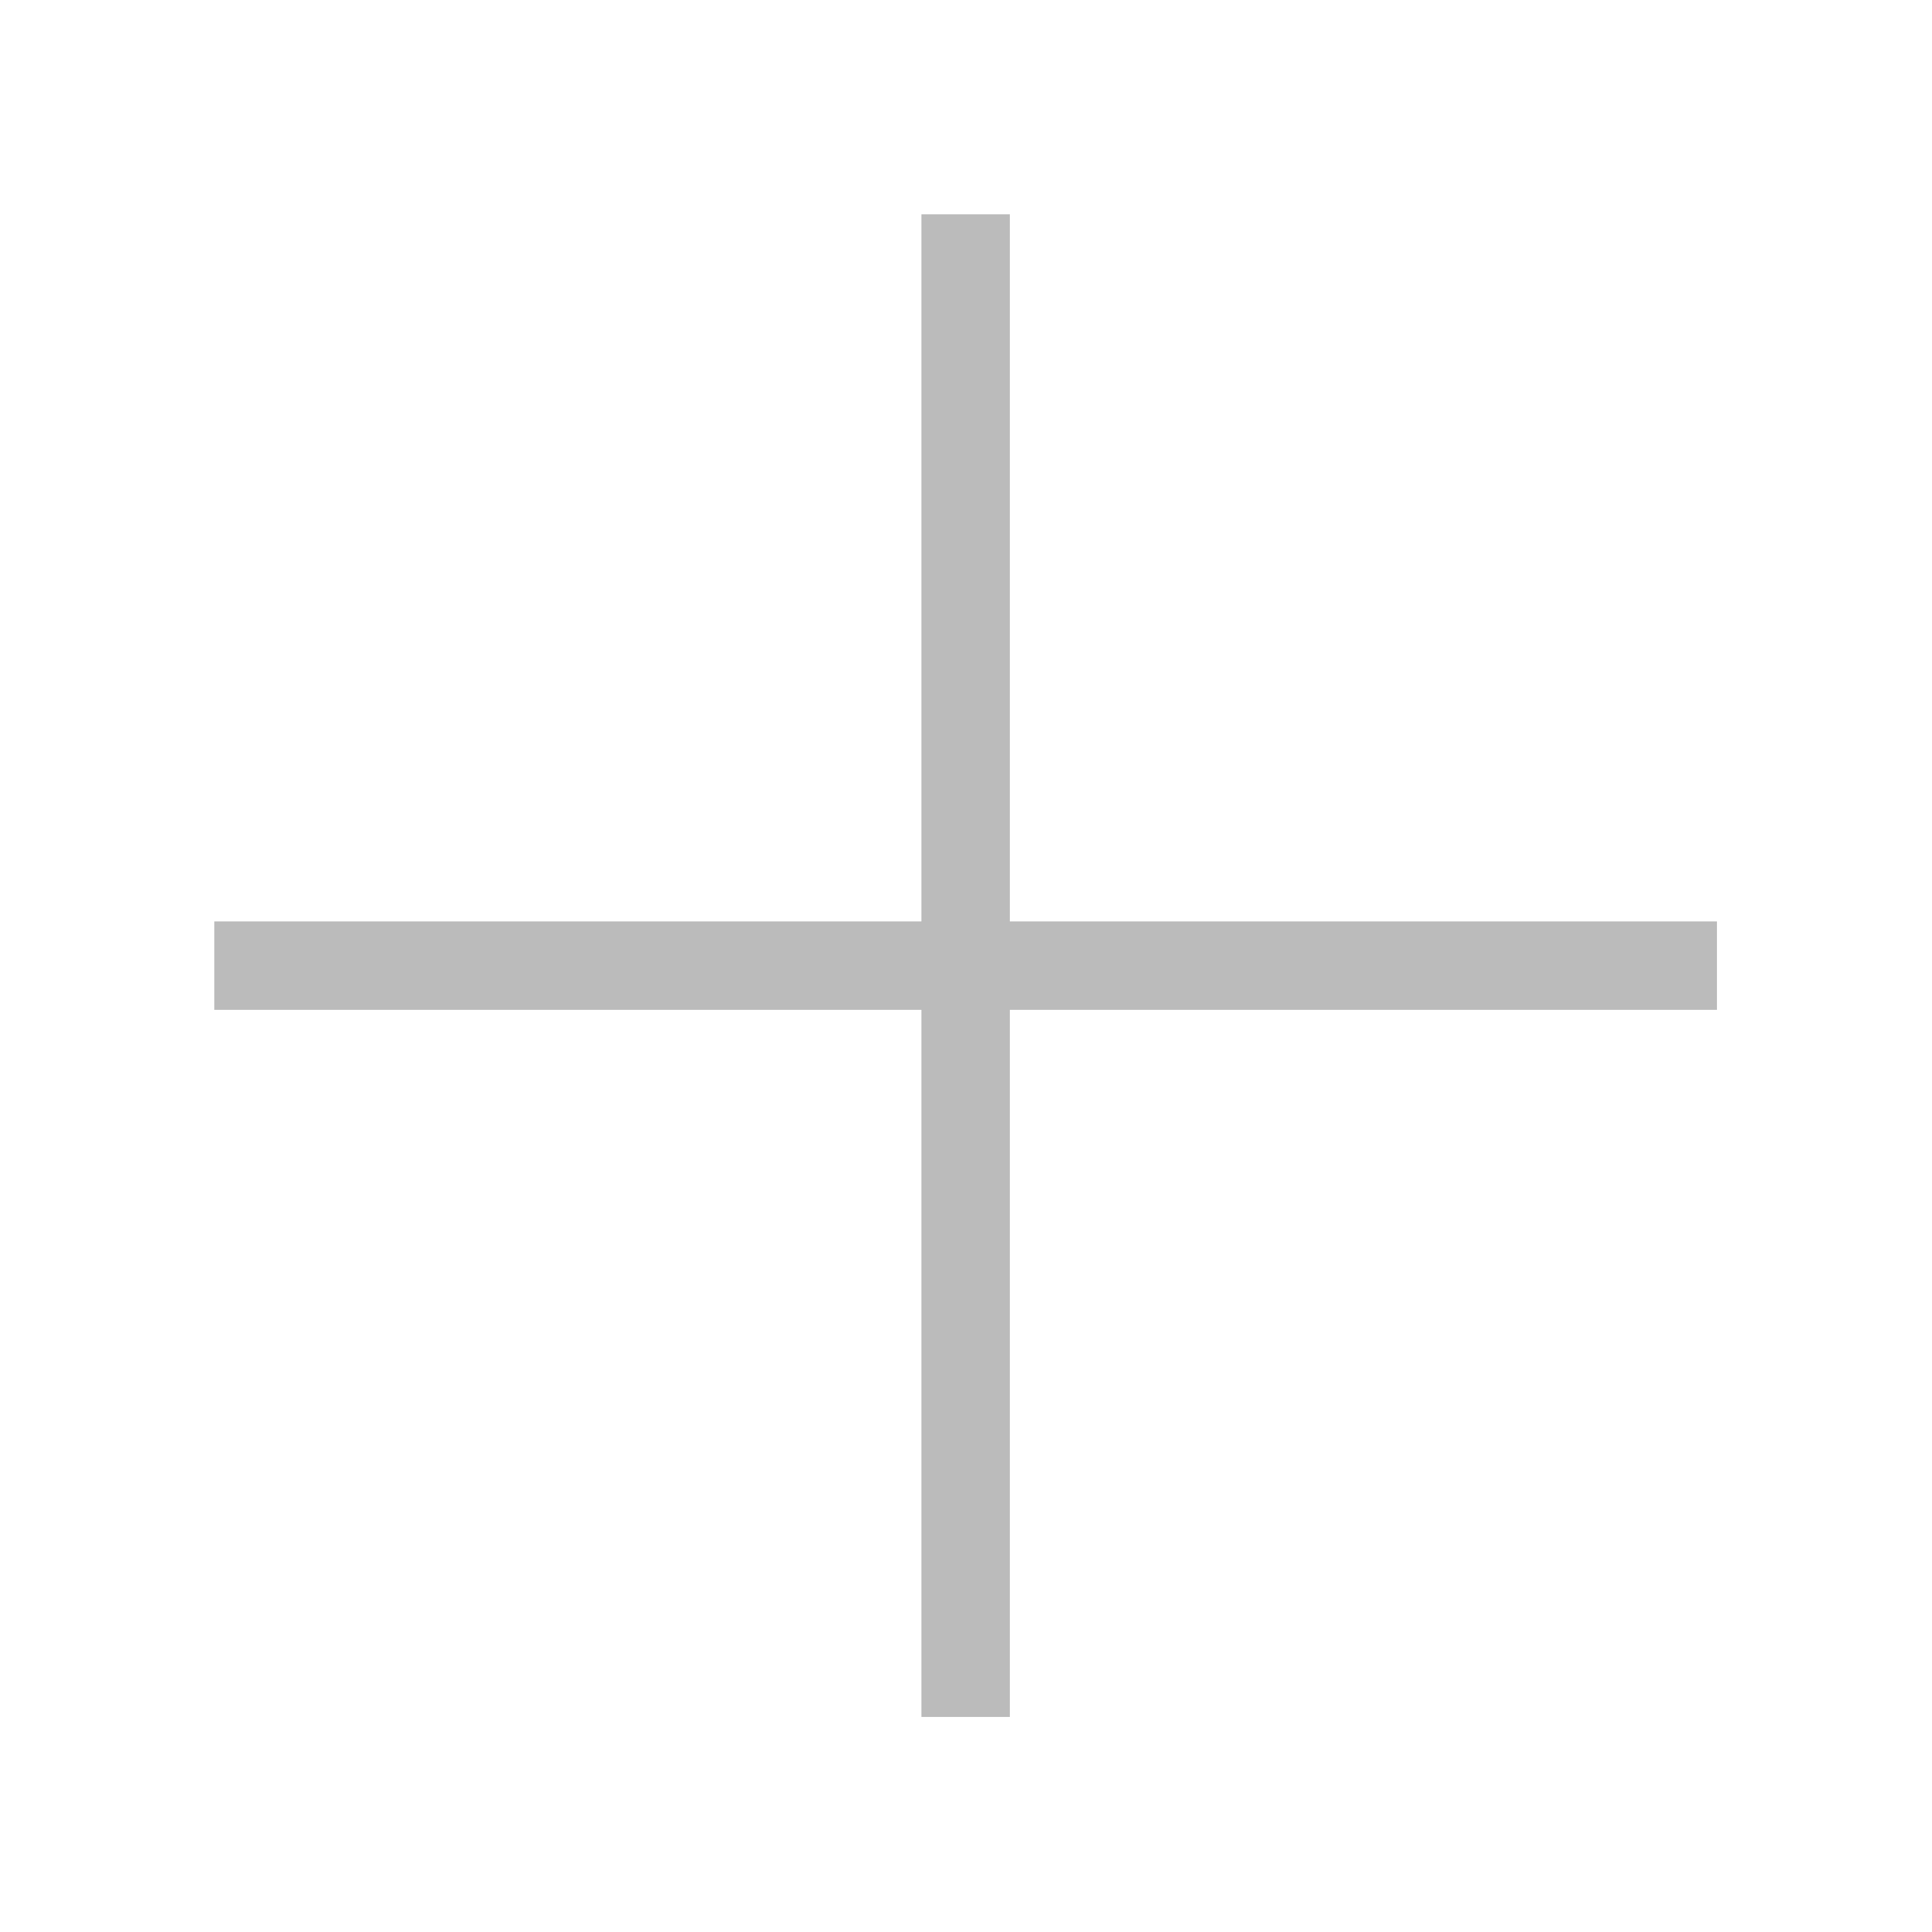
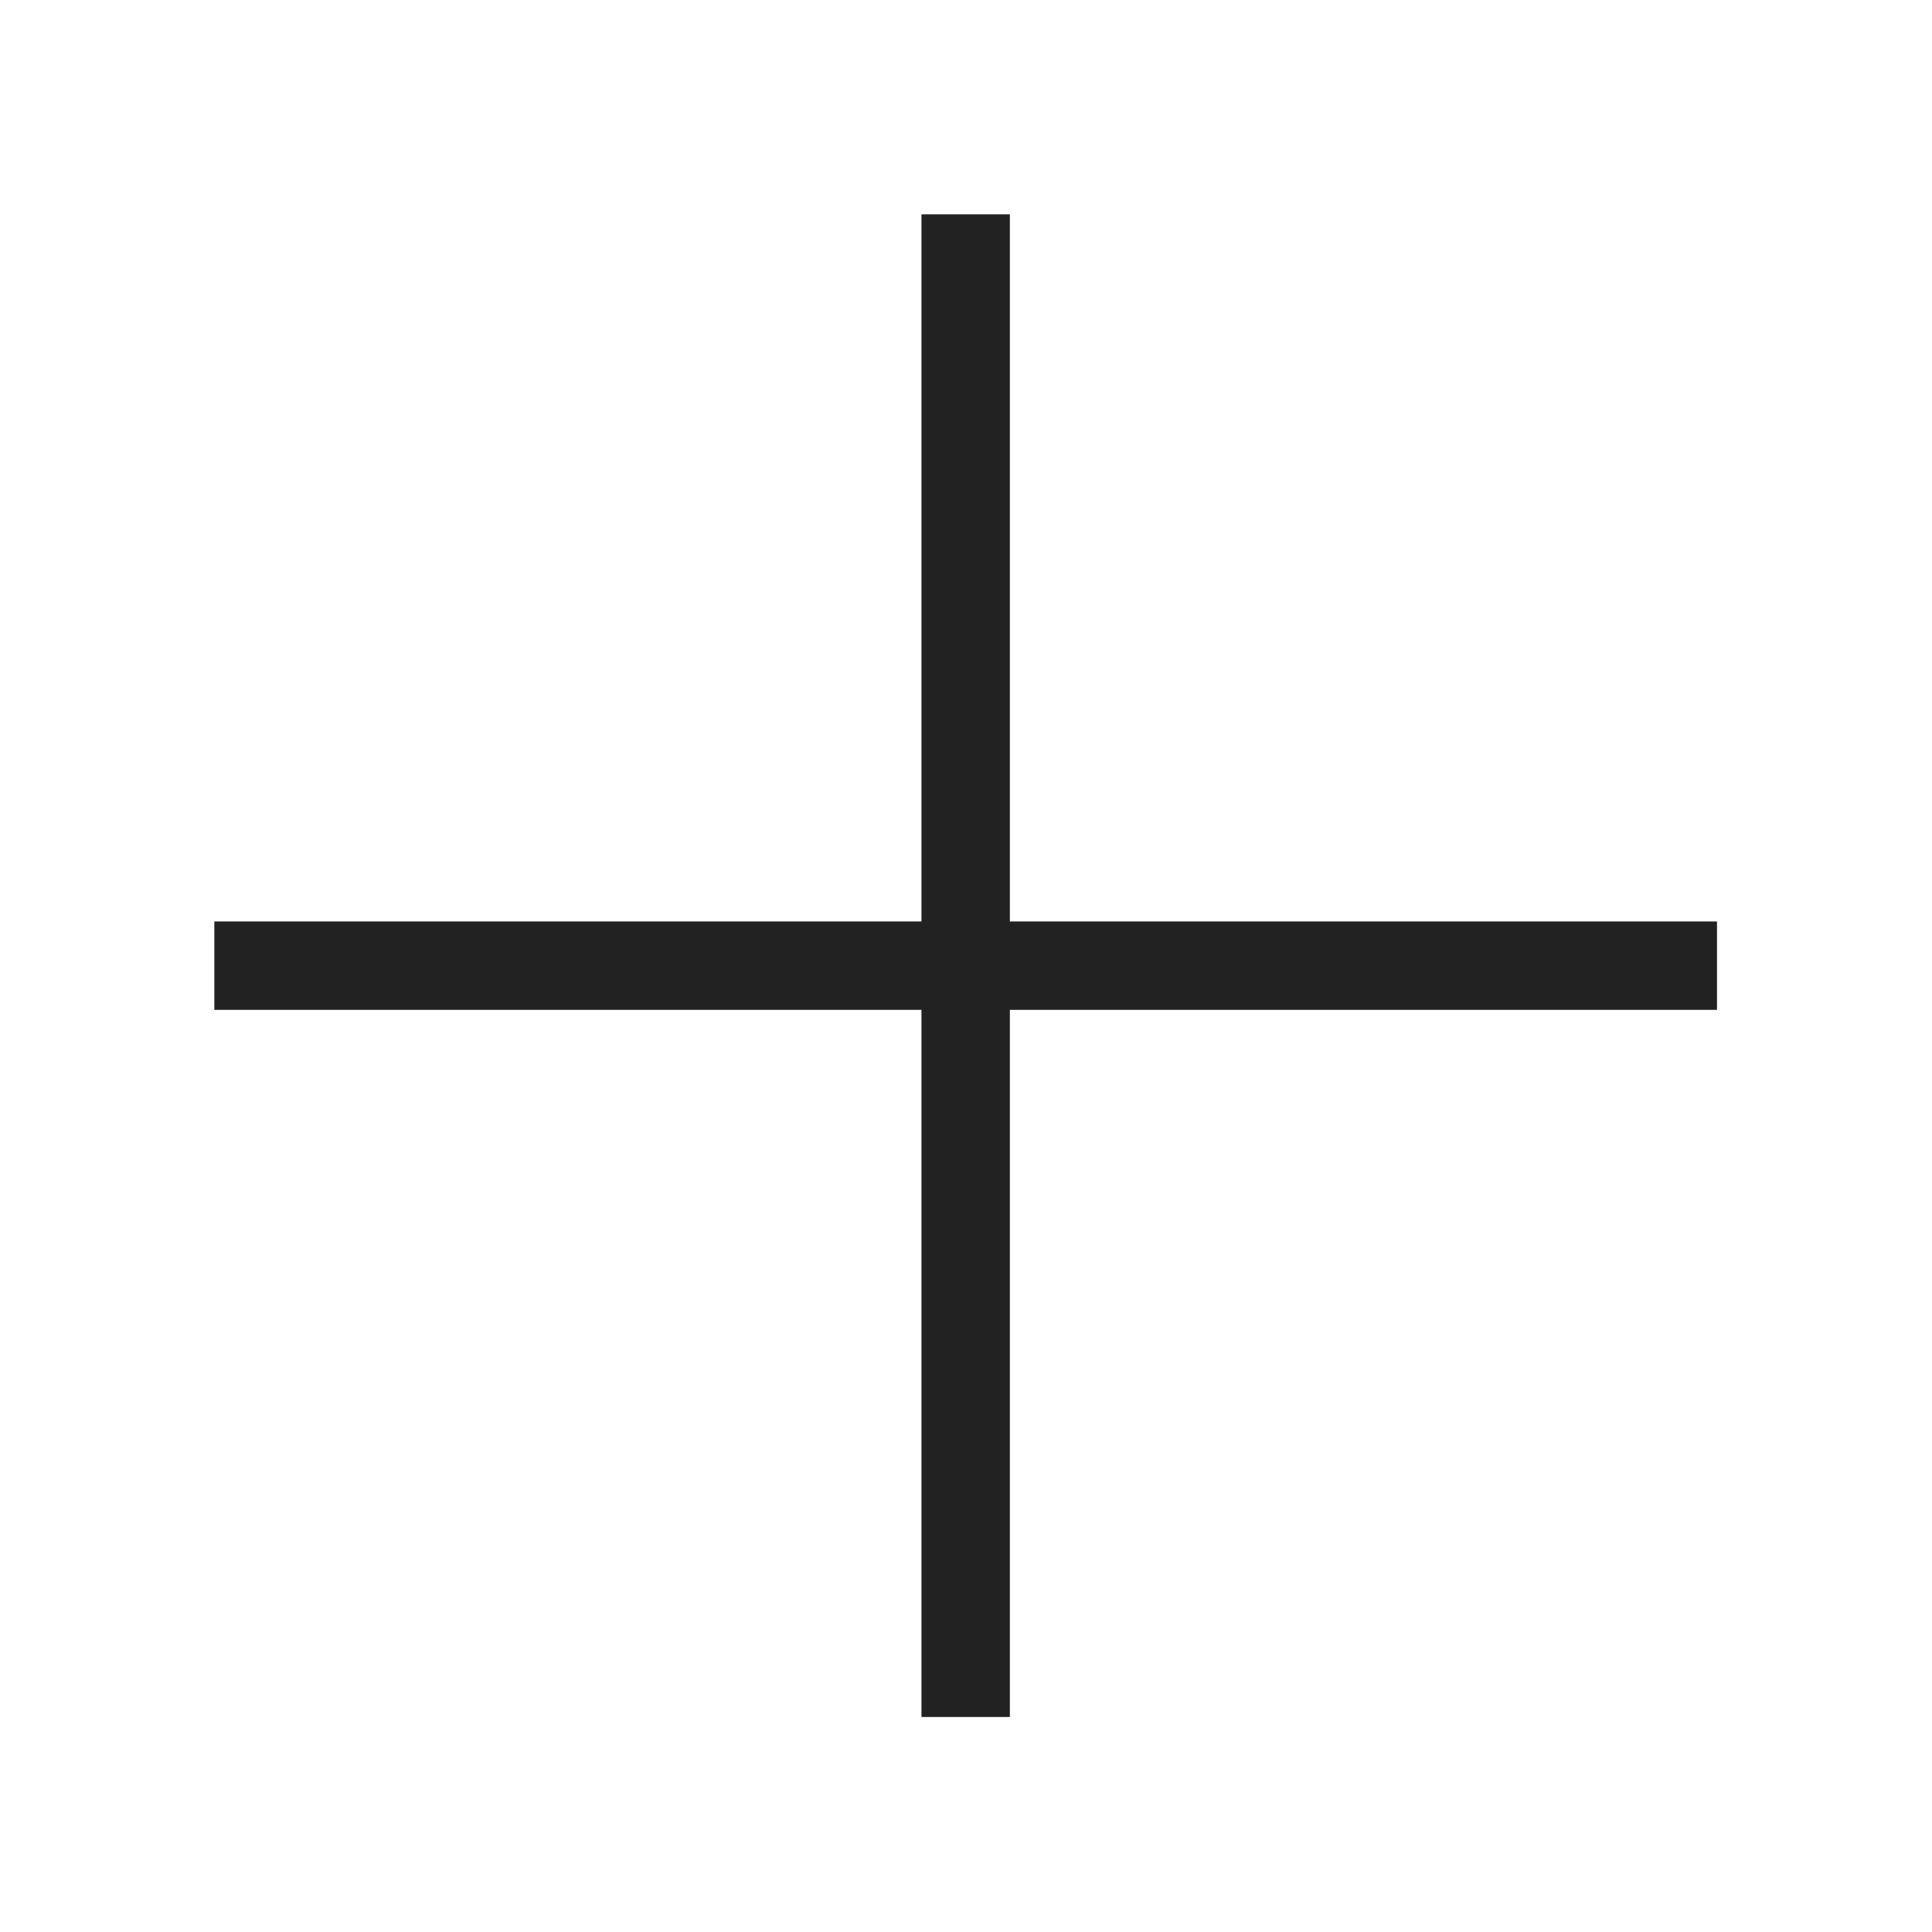
- <svg xmlns="http://www.w3.org/2000/svg" fill="#BBBBBB" viewBox="0 0 1920 1920">
+ <svg xmlns="http://www.w3.org/2000/svg" fill="#222222" viewBox="0 0 1920 1920">
  <path d="M915.744 213v702.744H213v87.842h702.744v702.744h87.842v-702.744h702.744v-87.842h-702.744V213z" fill-rule="evenodd" />
</svg>
